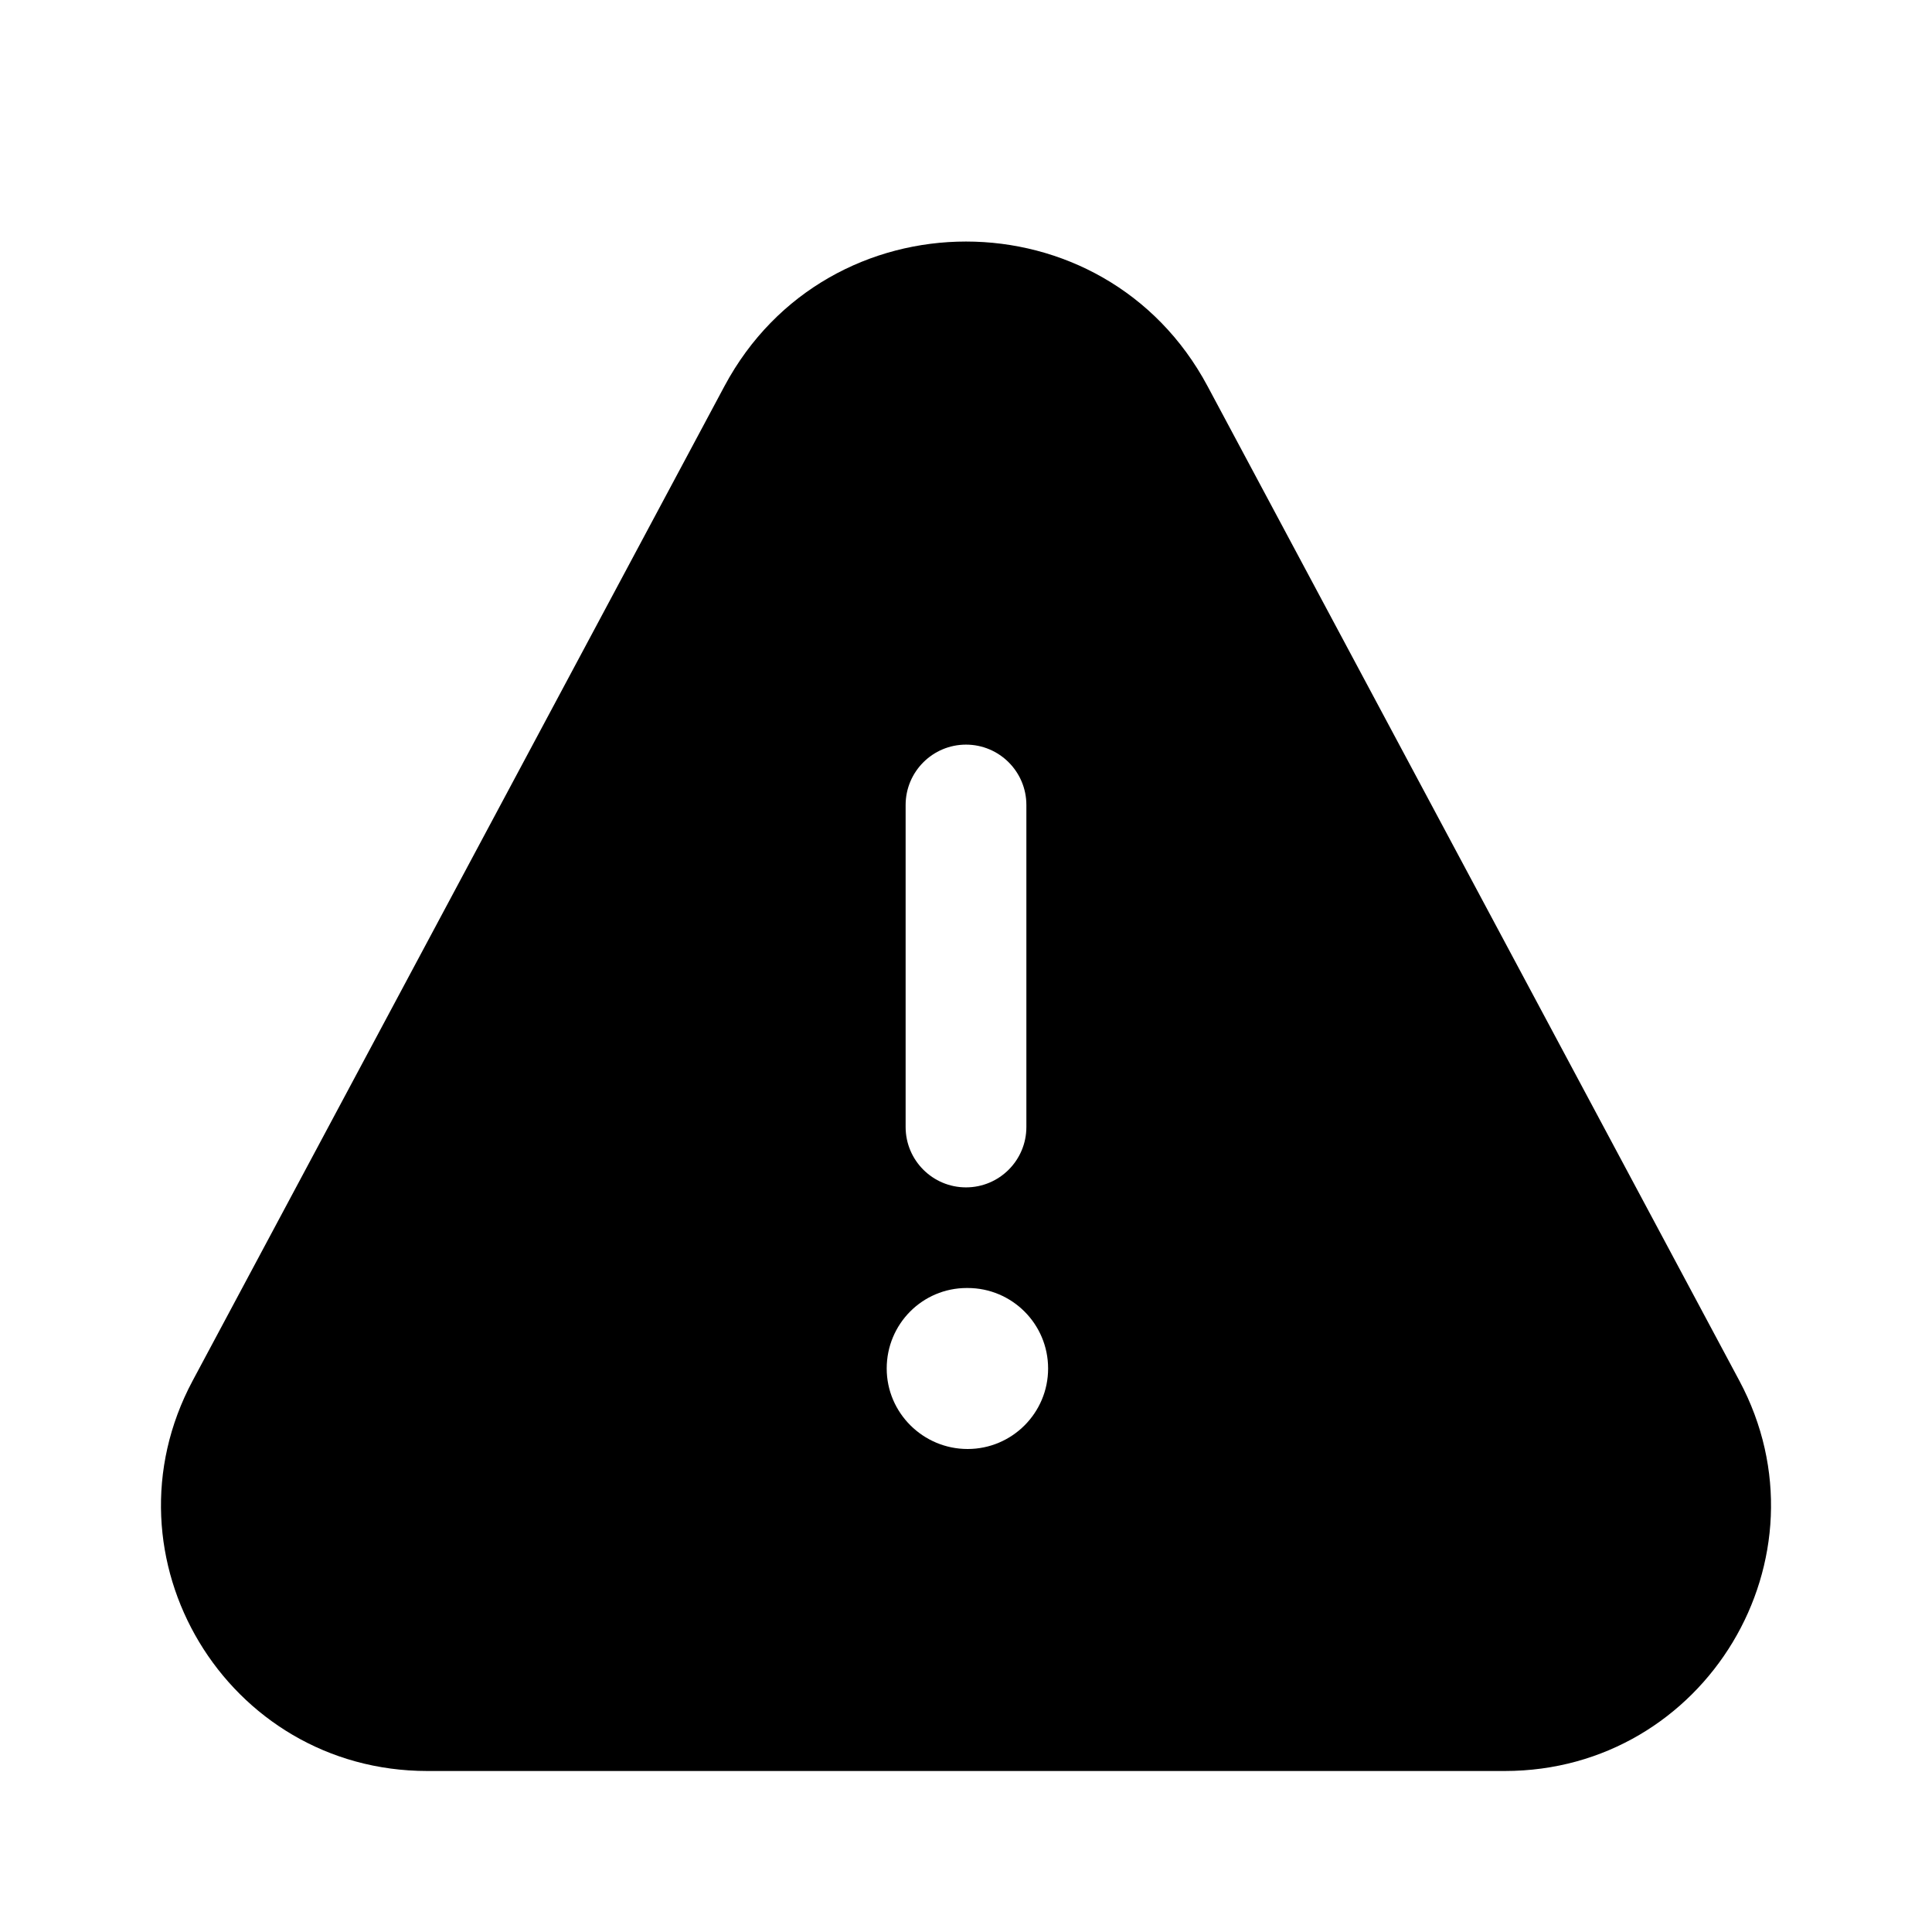
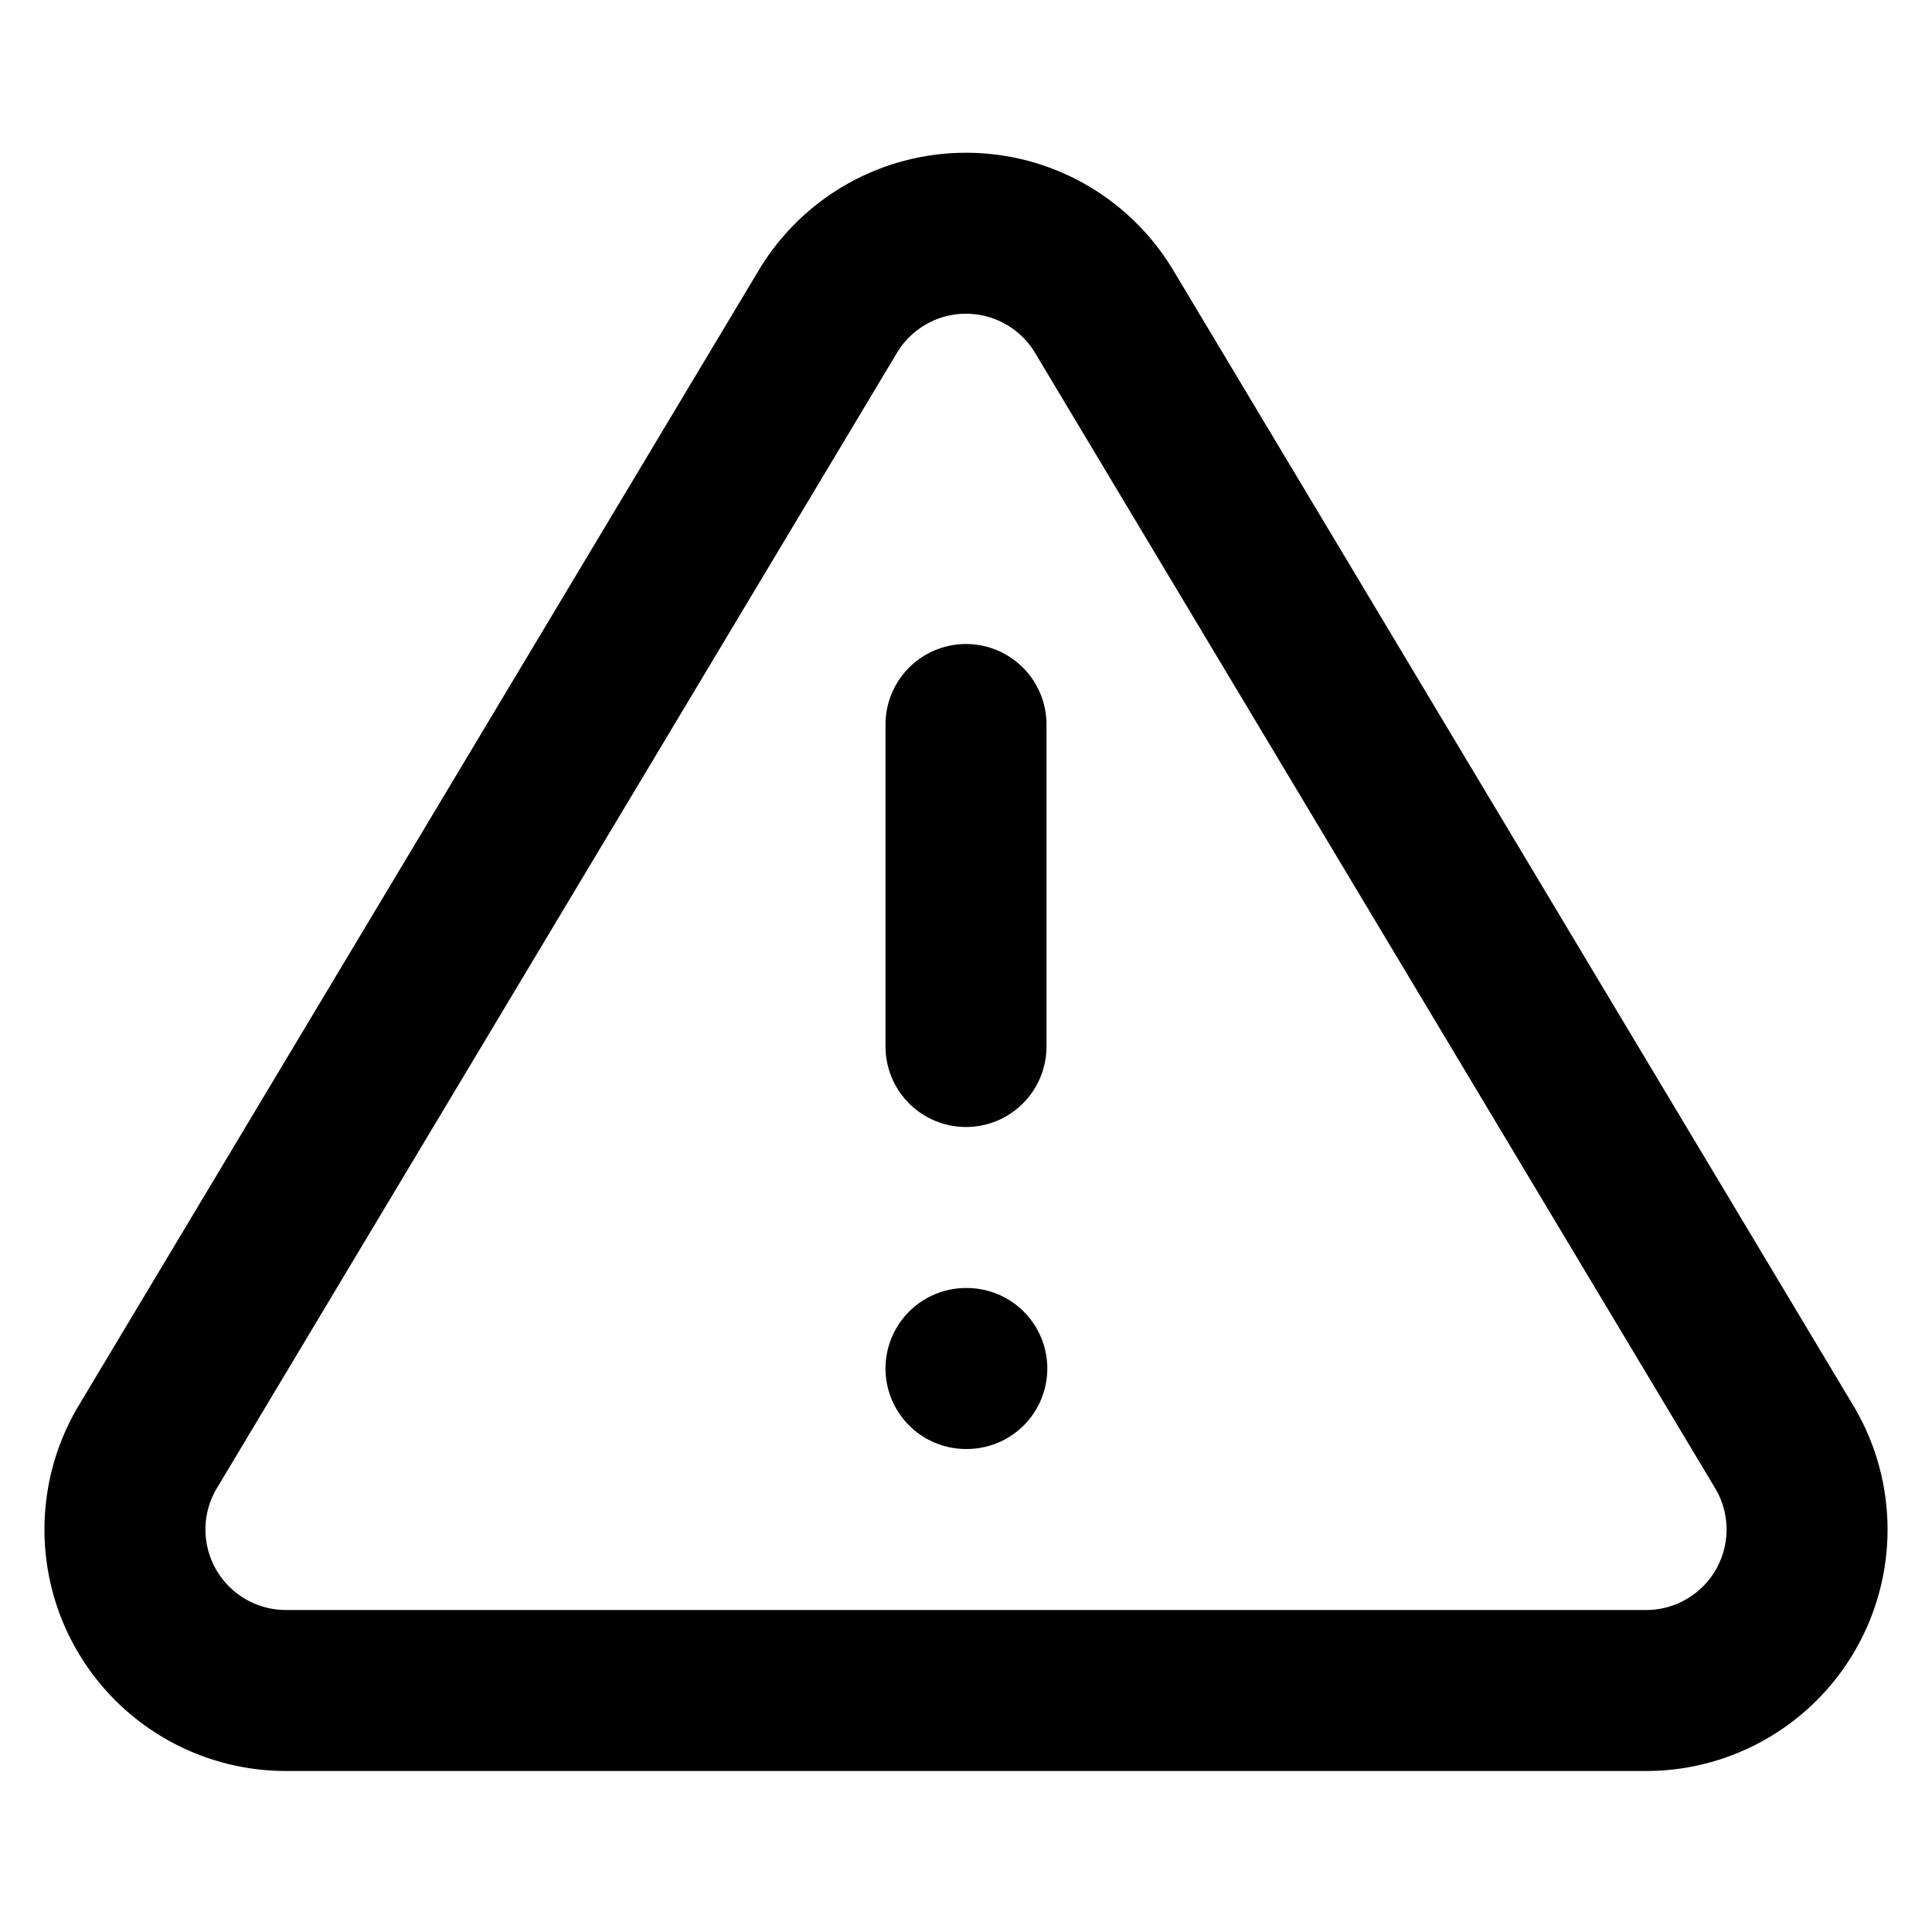
- <svg xmlns="http://www.w3.org/2000/svg" width="24" height="24" viewBox="0 0 24 24" fill="currentColor">
-   <path d="M21.607 17.152L15 4.796C13.72 2.402 10.281 2.402 9 4.796L2.393 17.152C1.219 19.348 2.814 22 5.309 22H18.692C21.186 22 22.781 19.347 21.607 17.152ZM11.25 10C11.25 9.586 11.586 9.25 12 9.25C12.414 9.25 12.75 9.586 12.75 10V14C12.75 14.414 12.414 14.75 12 14.75C11.586 14.75 11.25 14.414 11.25 14V10ZM12.02 18C11.468 18 11.015 17.552 11.015 17C11.015 16.448 11.458 16 12.01 16H12.02C12.573 16 13.02 16.448 13.02 17C13.02 17.552 12.572 18 12.02 18Z" fill="currentColor" />
+ <svg xmlns="http://www.w3.org/2000/svg" width="24" height="24" viewBox="0 0 24 24" fill="none" stroke="currentColor">
+   <path d="M10.29 3.86L1.82 18a2 2 0 0 0 1.71 3h16.94a2 2 0 0 0 1.71-3L13.71 3.86a2 2 0 0 0-3.42 0zM12 9v4M12 17h.01" stroke-width="2" stroke-linecap="round" stroke-linejoin="round" />
</svg>
